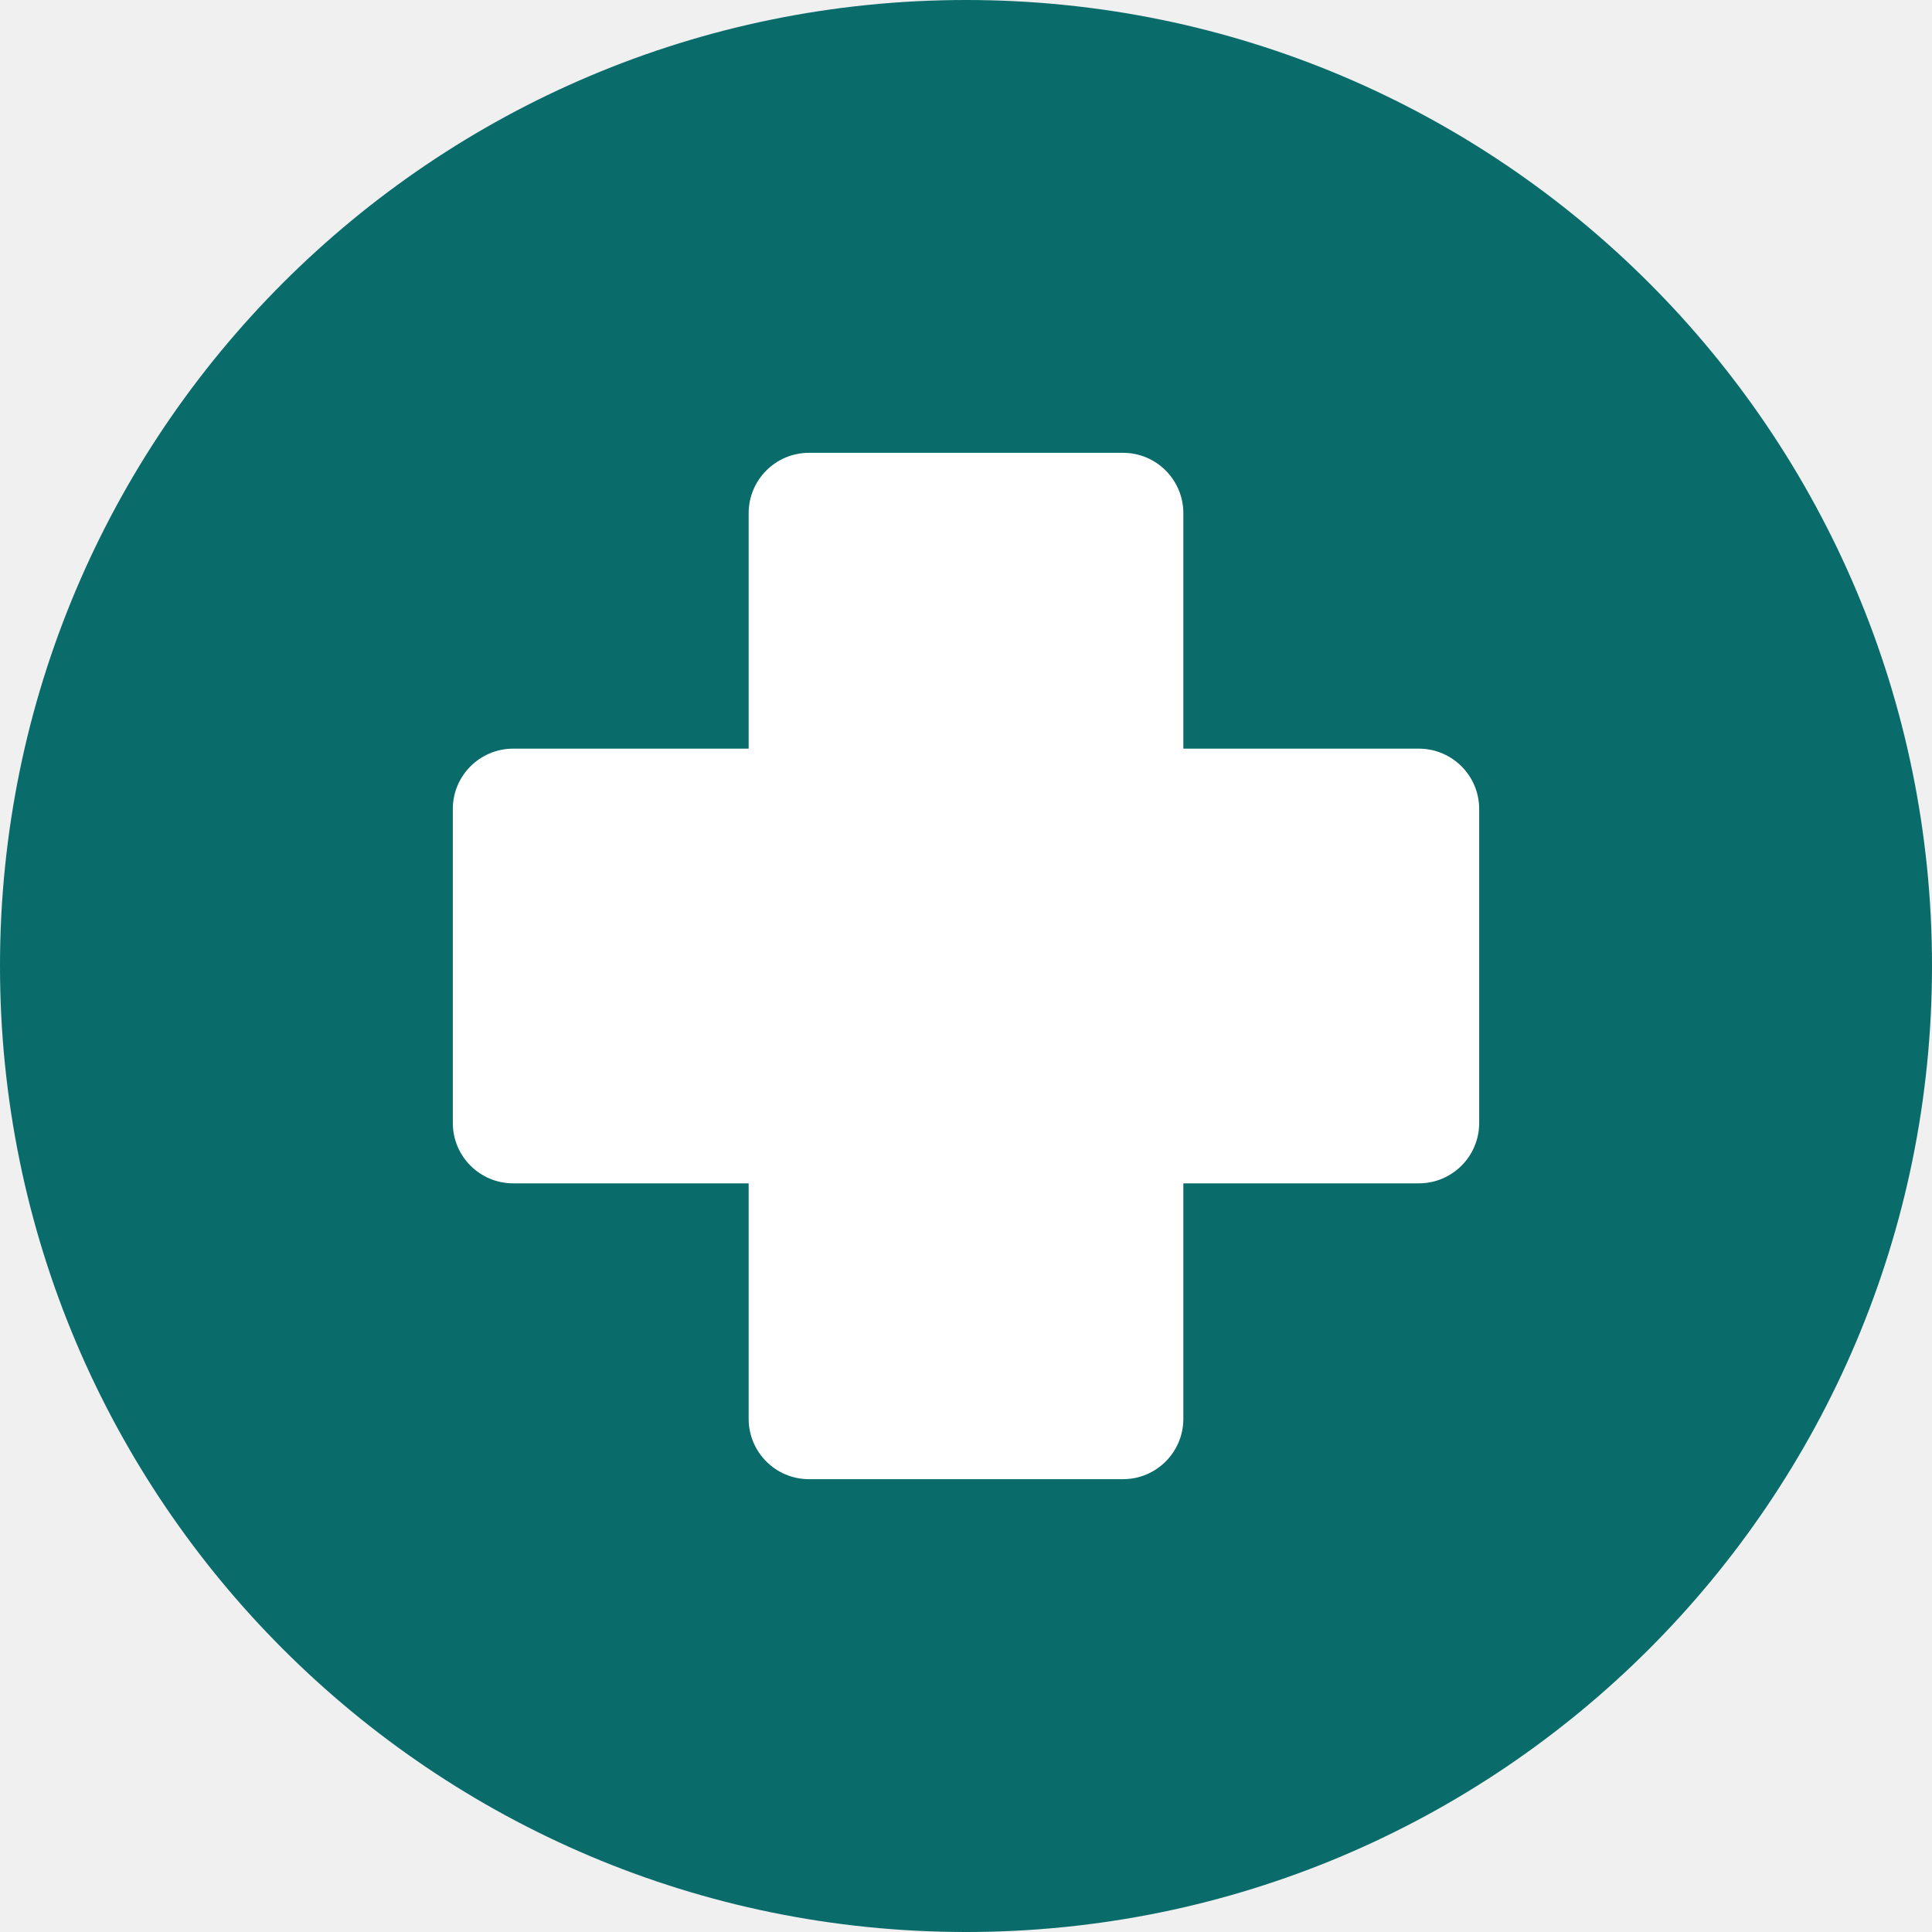
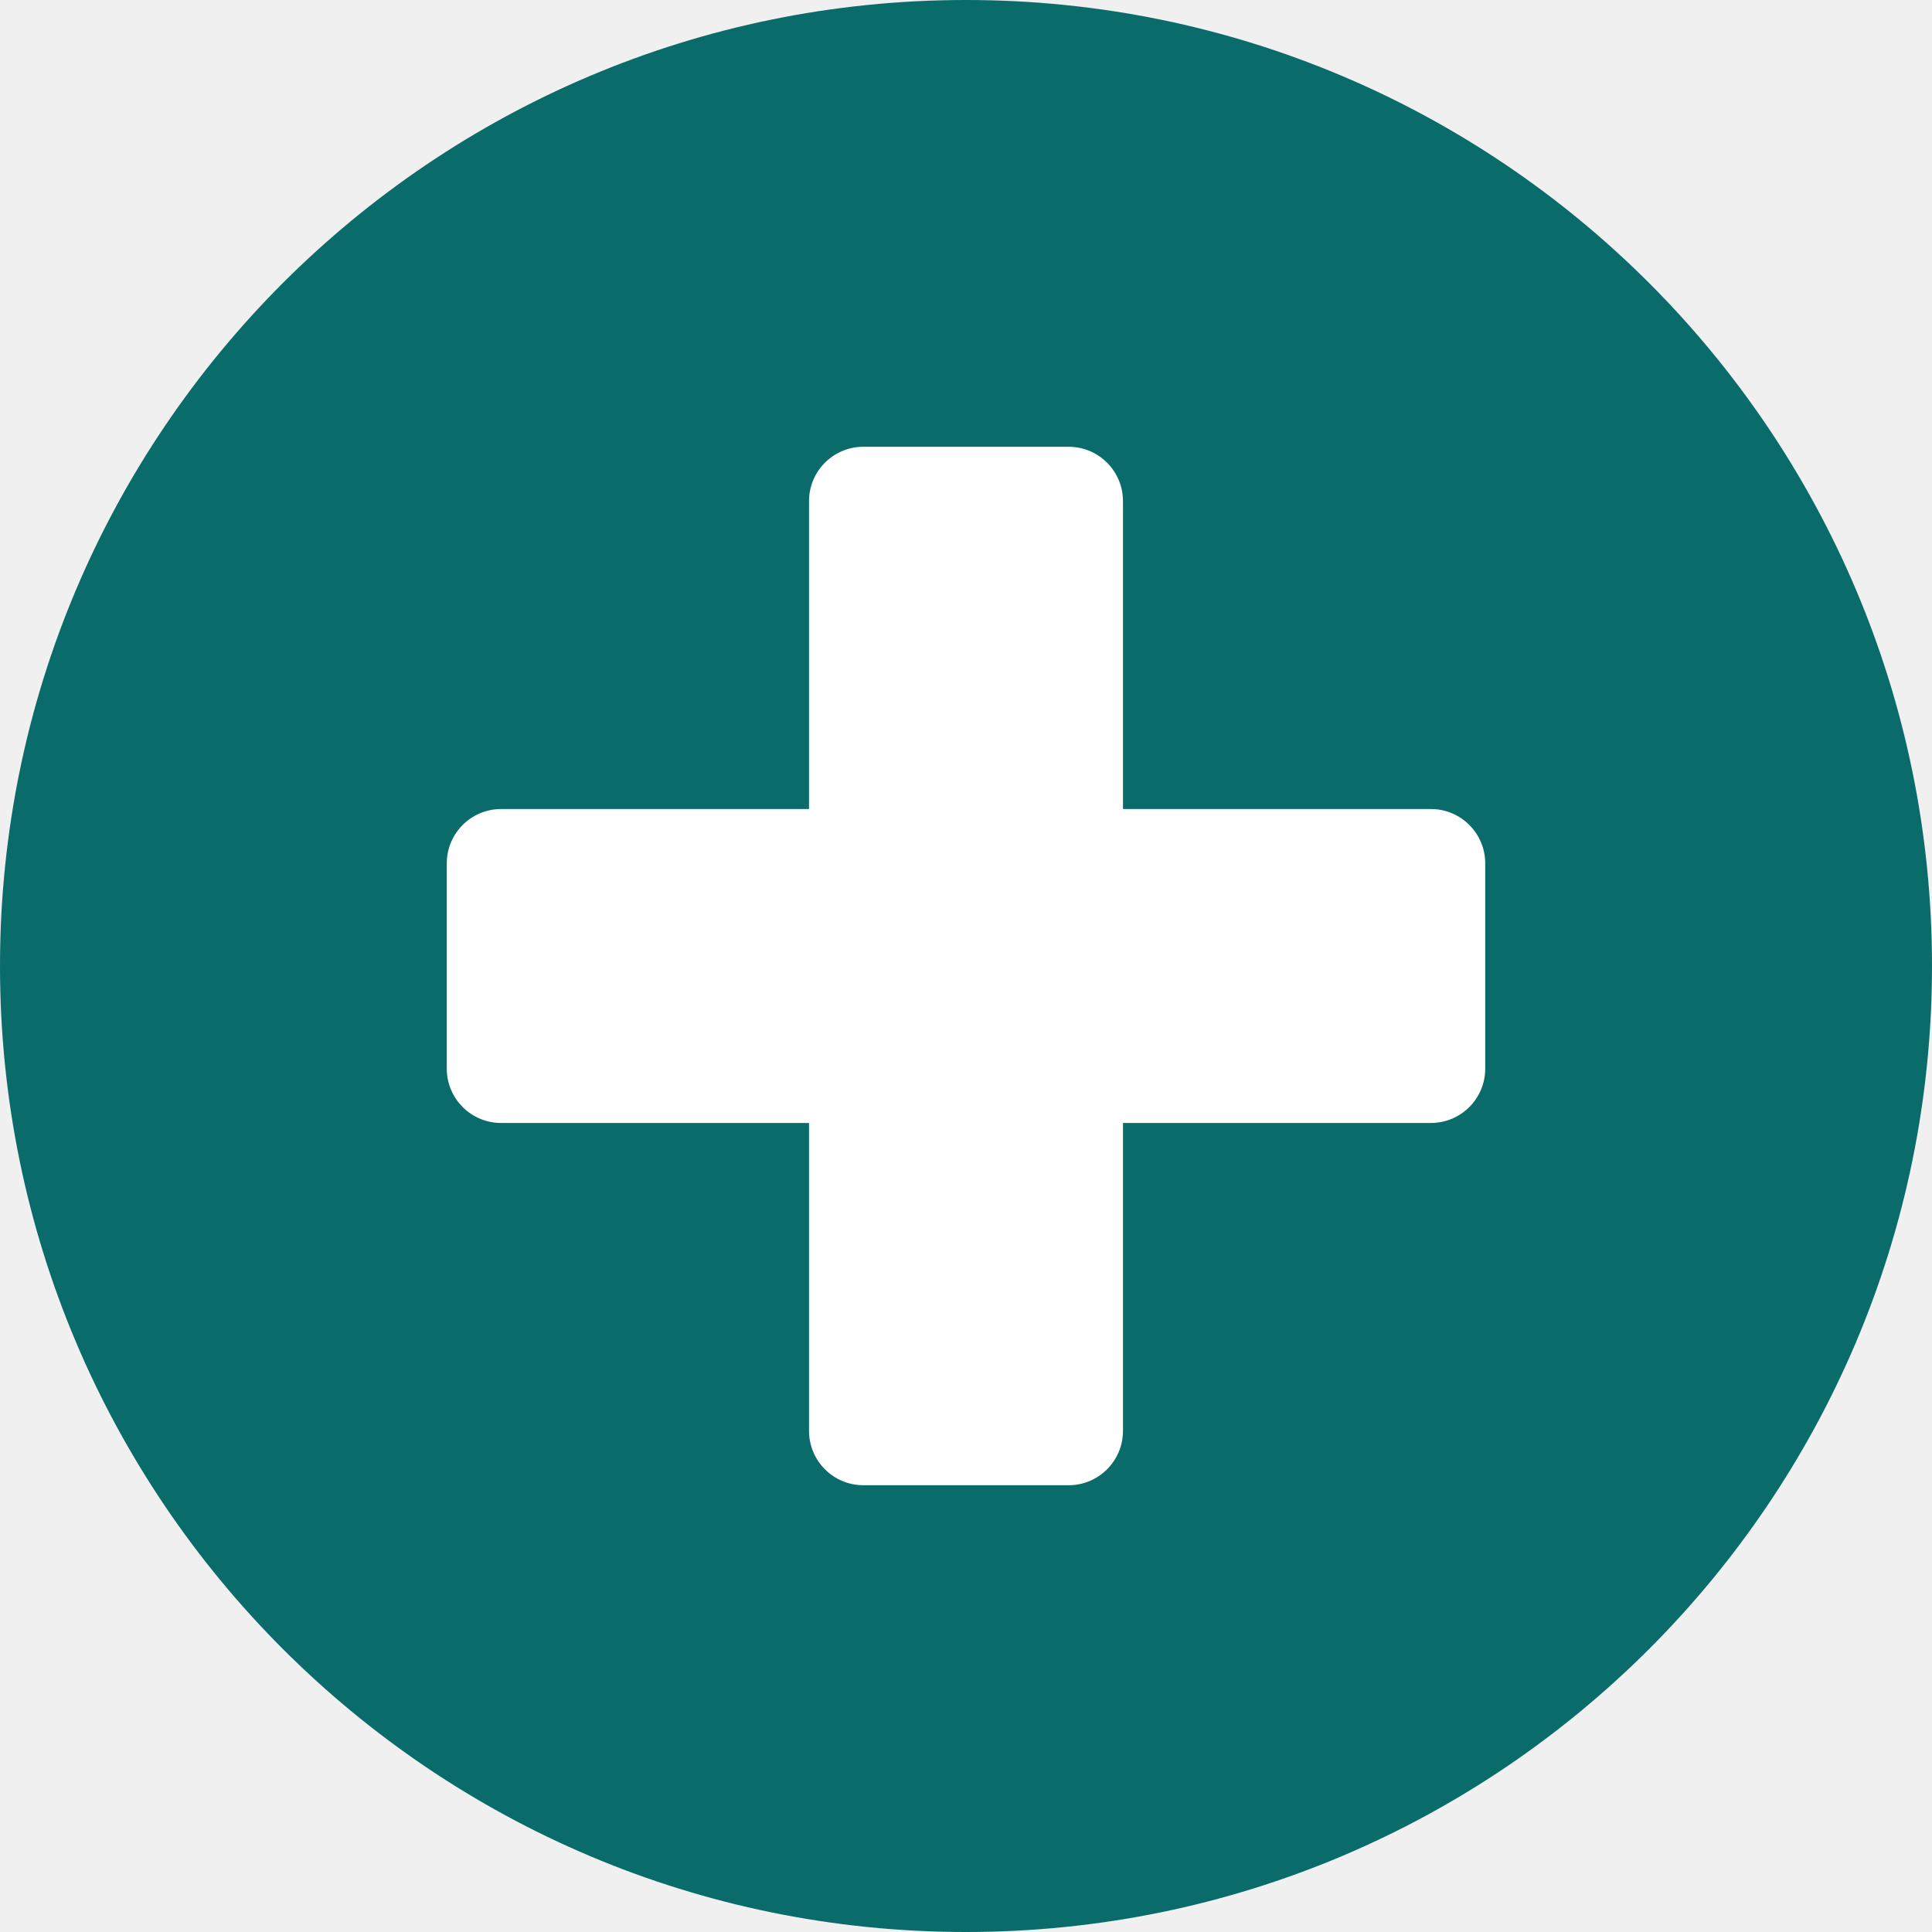
<svg xmlns="http://www.w3.org/2000/svg" viewBox="0 0 32 32">
  <circle cx="16" cy="16" r="16" fill="#0A6B6B" />
-   <rect x="7.5" y="12.4" width="17" height="7.2" rx="1" fill="#FFFFFF" />
-   <rect x="12.4" y="7.5" width="7.2" height="17" rx="1" fill="#FFFFFF" />
+   <rect x="7.4" y="13.4" width="17.2" height="5.2" rx="0.9" fill="#FFFFFF" />
+   <rect x="13.4" y="7.4" width="5.2" height="17.2" rx="0.9" fill="#FFFFFF" />
</svg>
